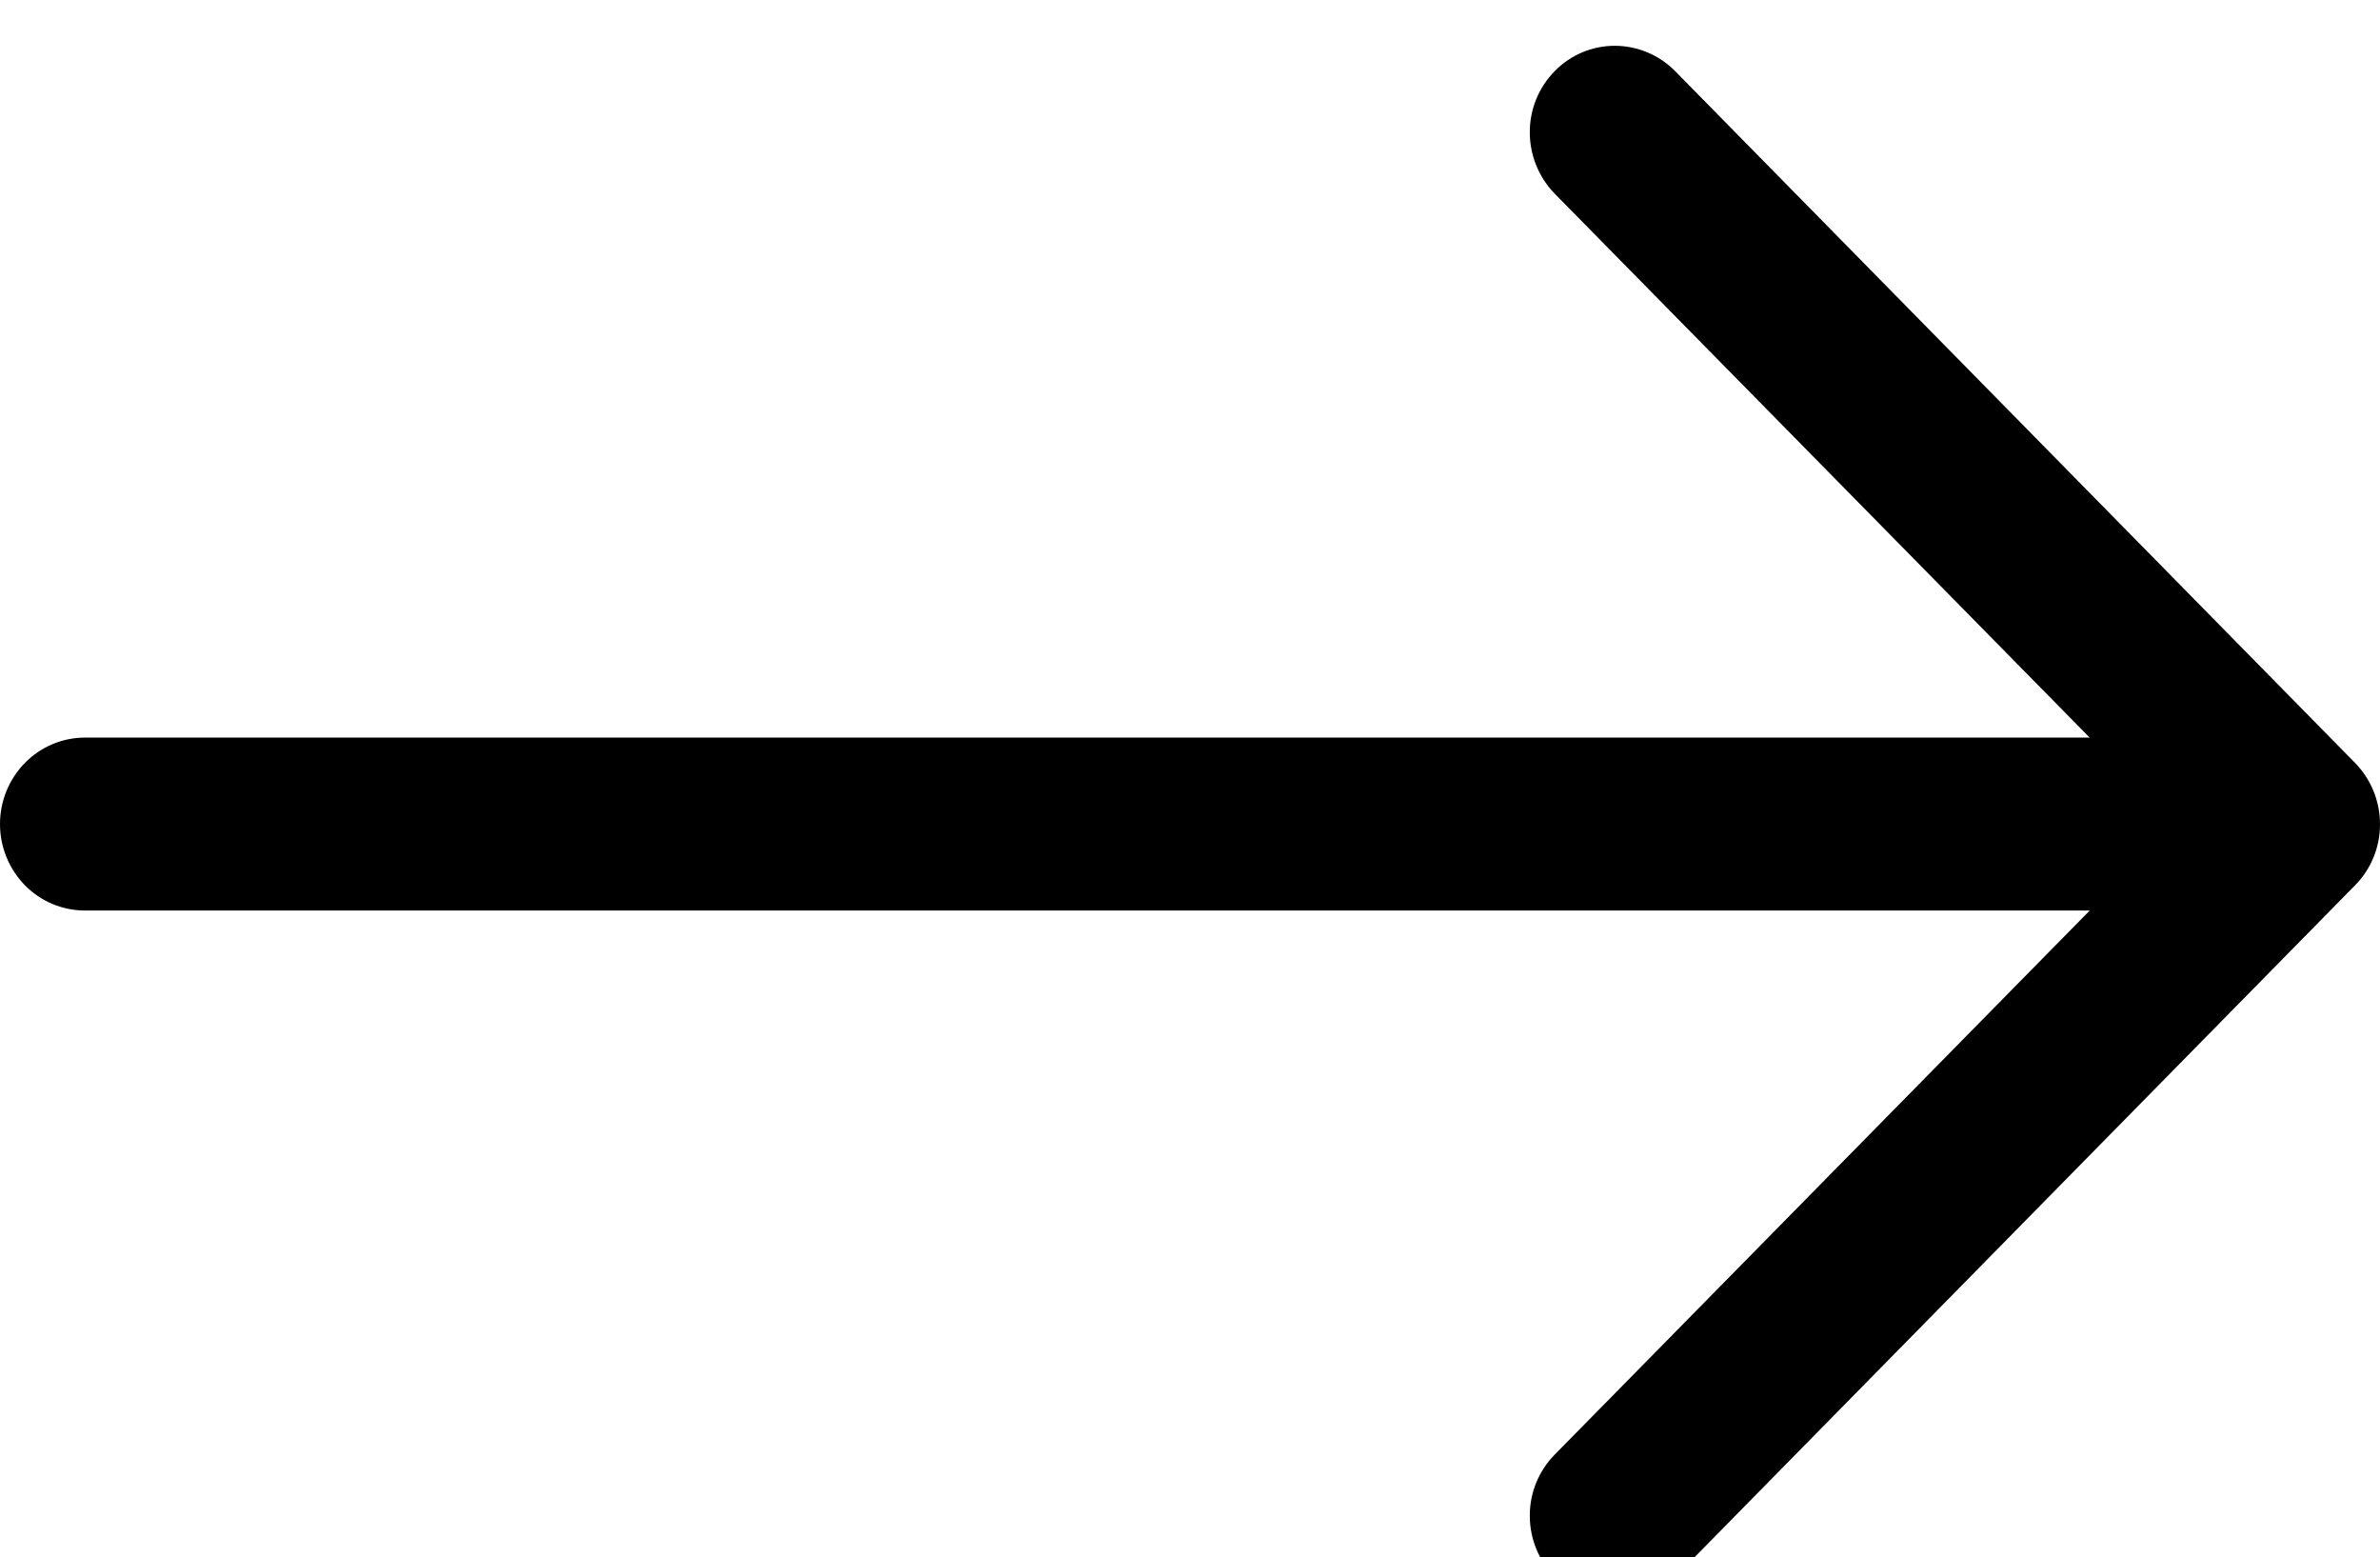
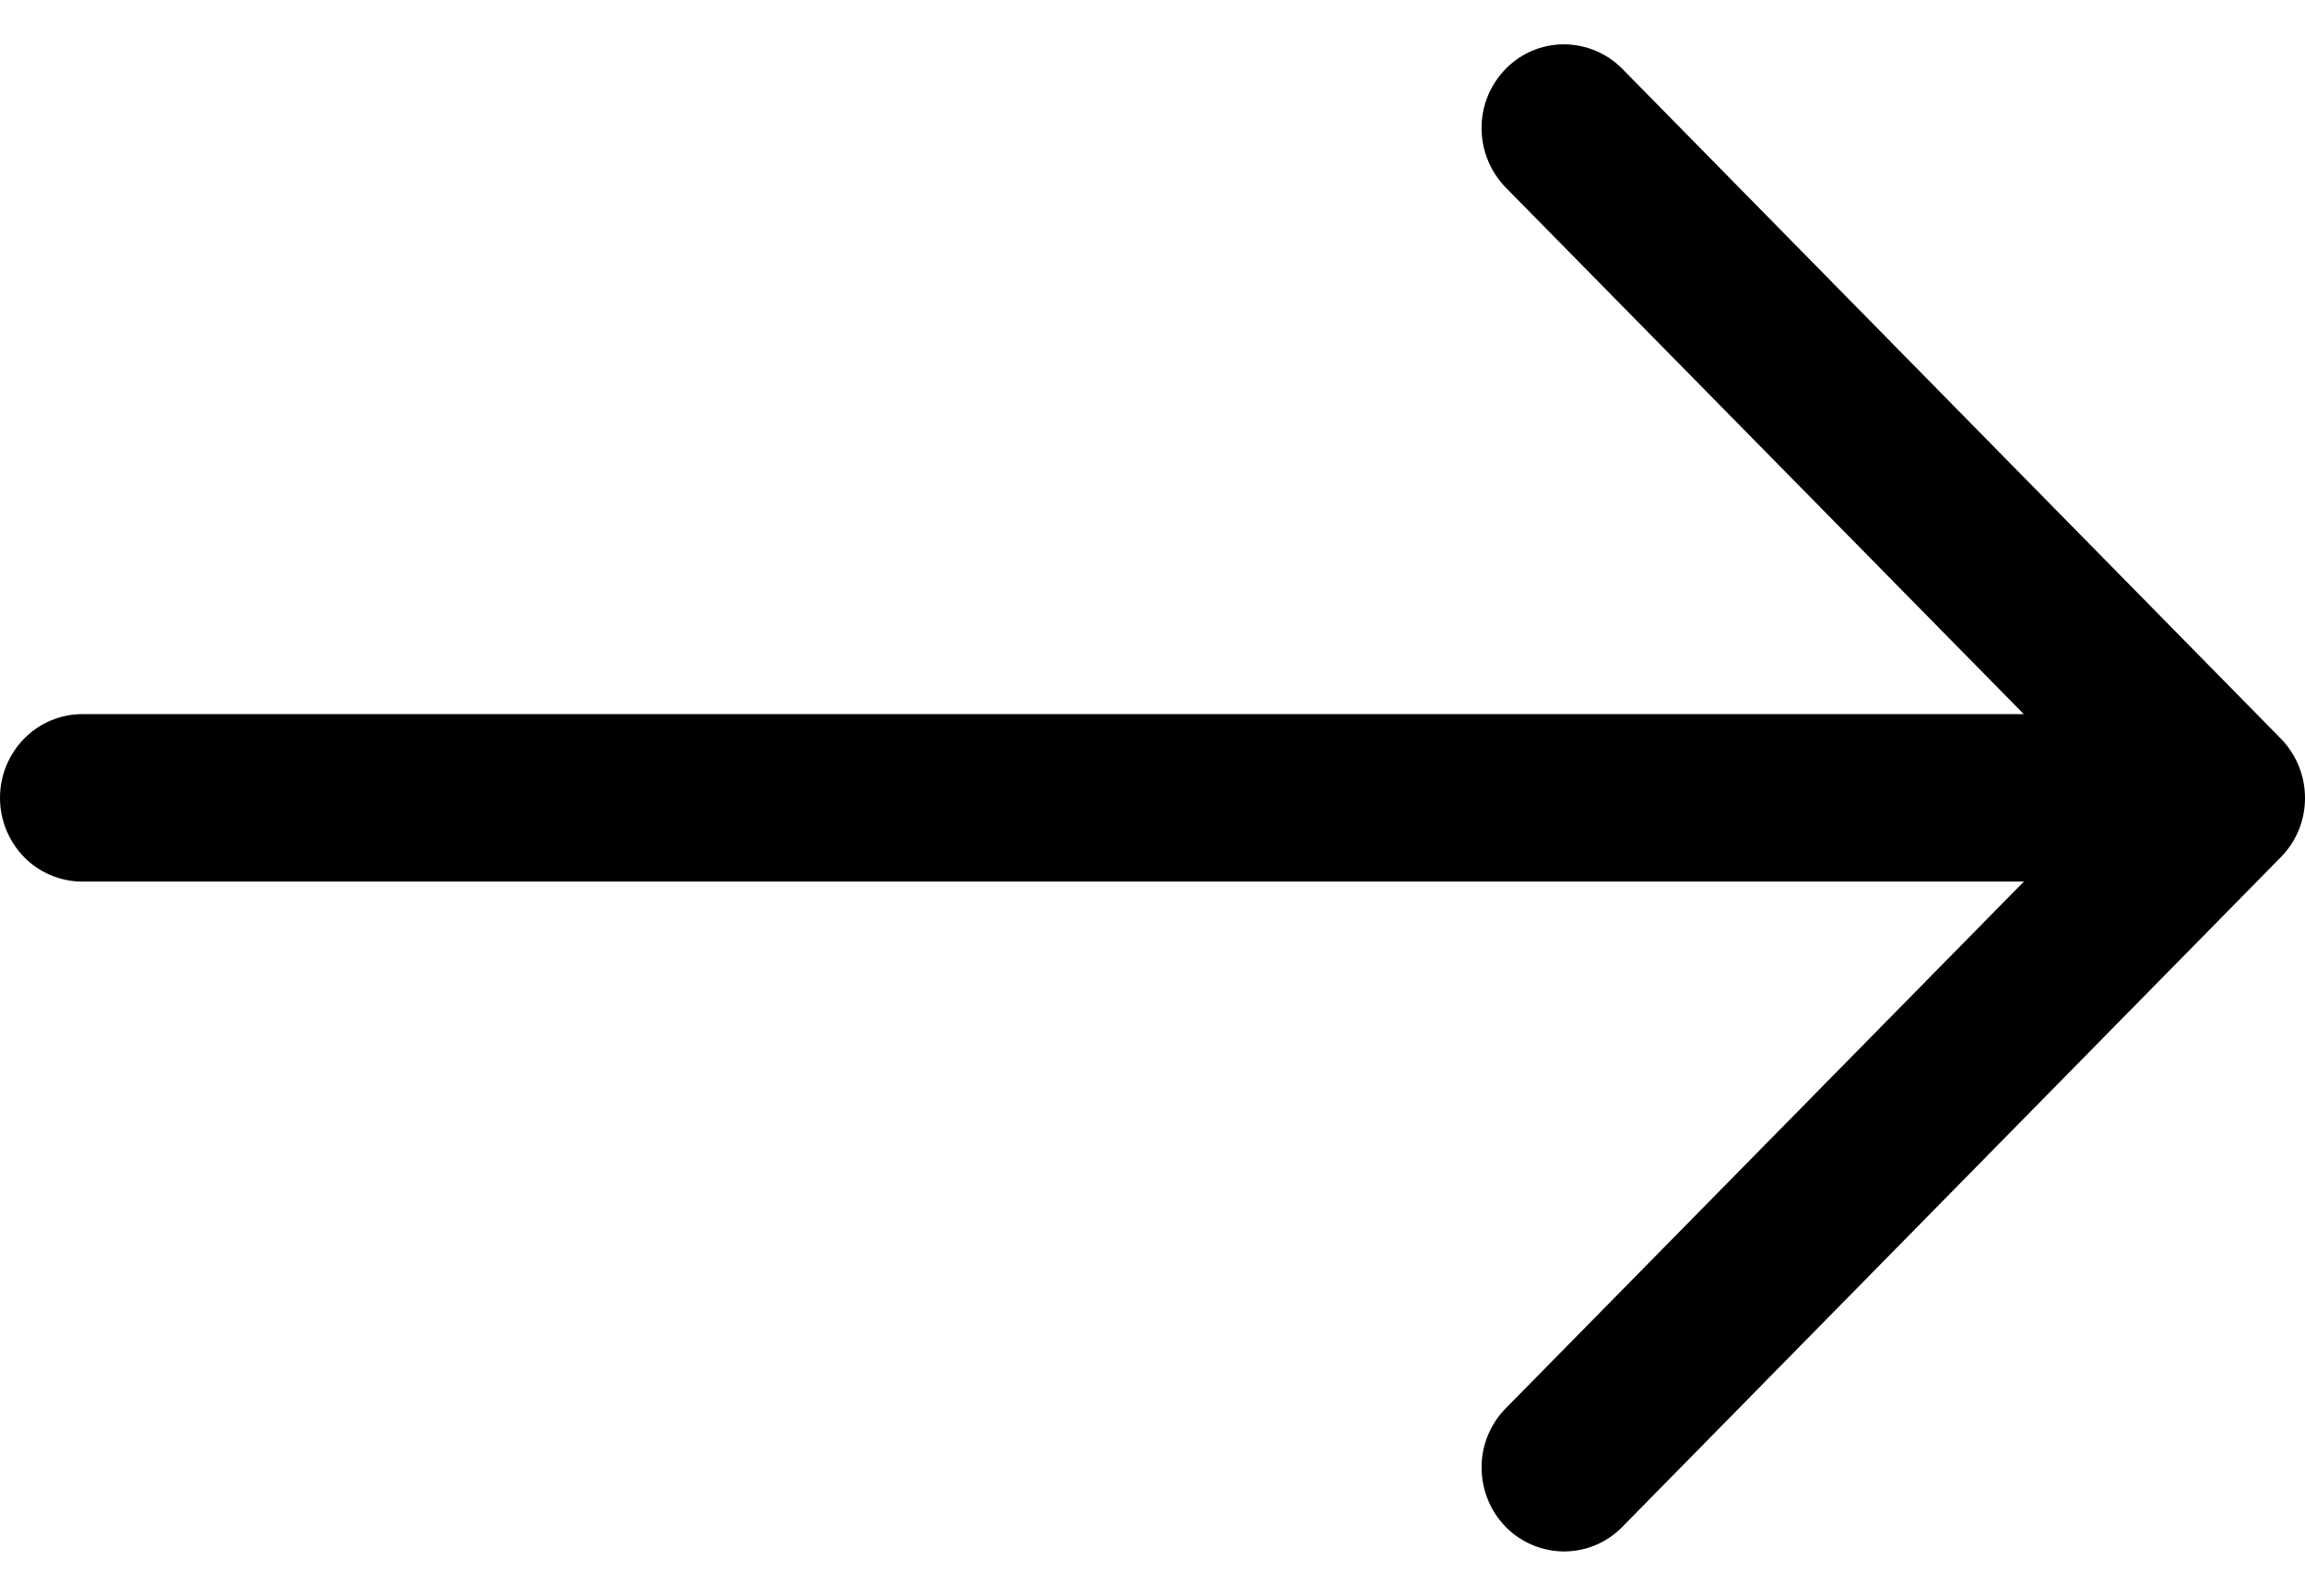
- <svg xmlns="http://www.w3.org/2000/svg">
+ <svg xmlns="http://www.w3.org/2000/svg" viewBox="0 0 26 18">
  <path d="M0 9c0 .25.098.49.272.668a.92.92 0 0 0 .657.276h21.9l-5.845 5.942a.947.947 0 0 0-.272.669.96.96 0 0 0 .272.668.93.93 0 0 0 .658.277.917.917 0 0 0 .657-.277l7.428-7.554A.945.945 0 0 0 26 9a.958.958 0 0 0-.273-.669L18.3.777A.928.928 0 0 0 17.642.5a.916.916 0 0 0-.658.277.947.947 0 0 0-.272.668.96.96 0 0 0 .272.67l5.844 5.94H.928a.92.92 0 0 0-.656.277A.953.953 0 0 0 0 9Z" />
</svg>
